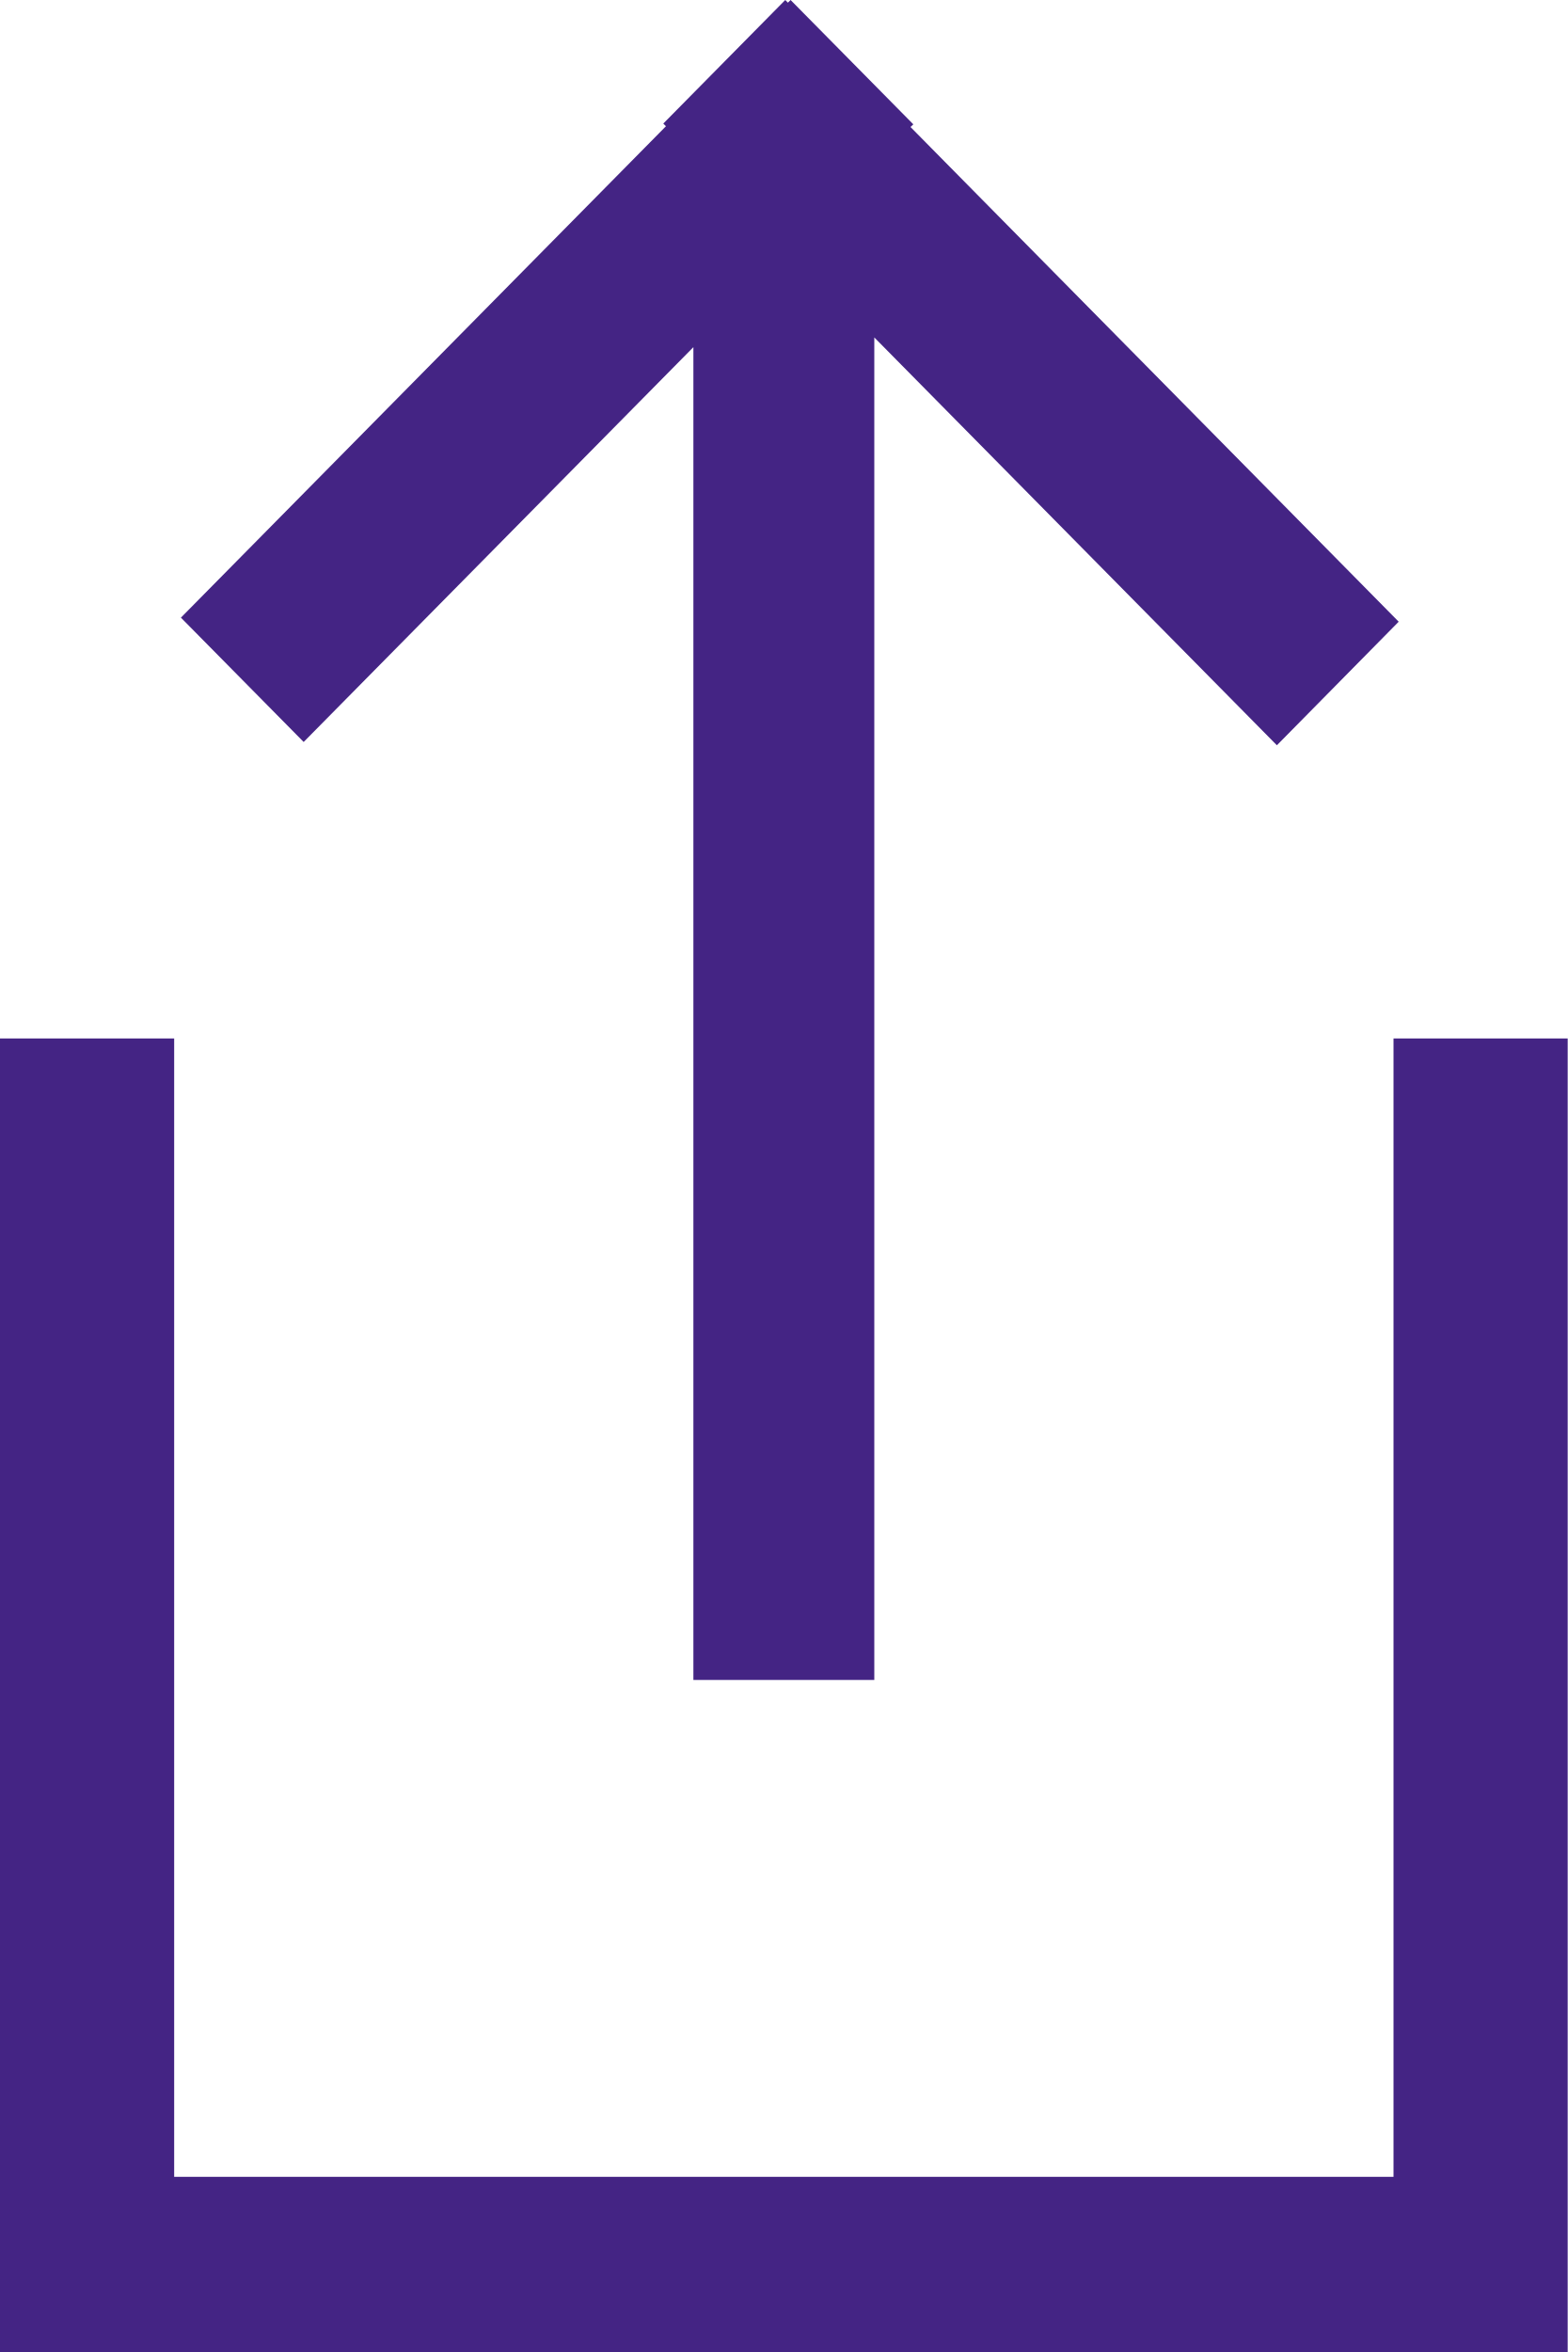
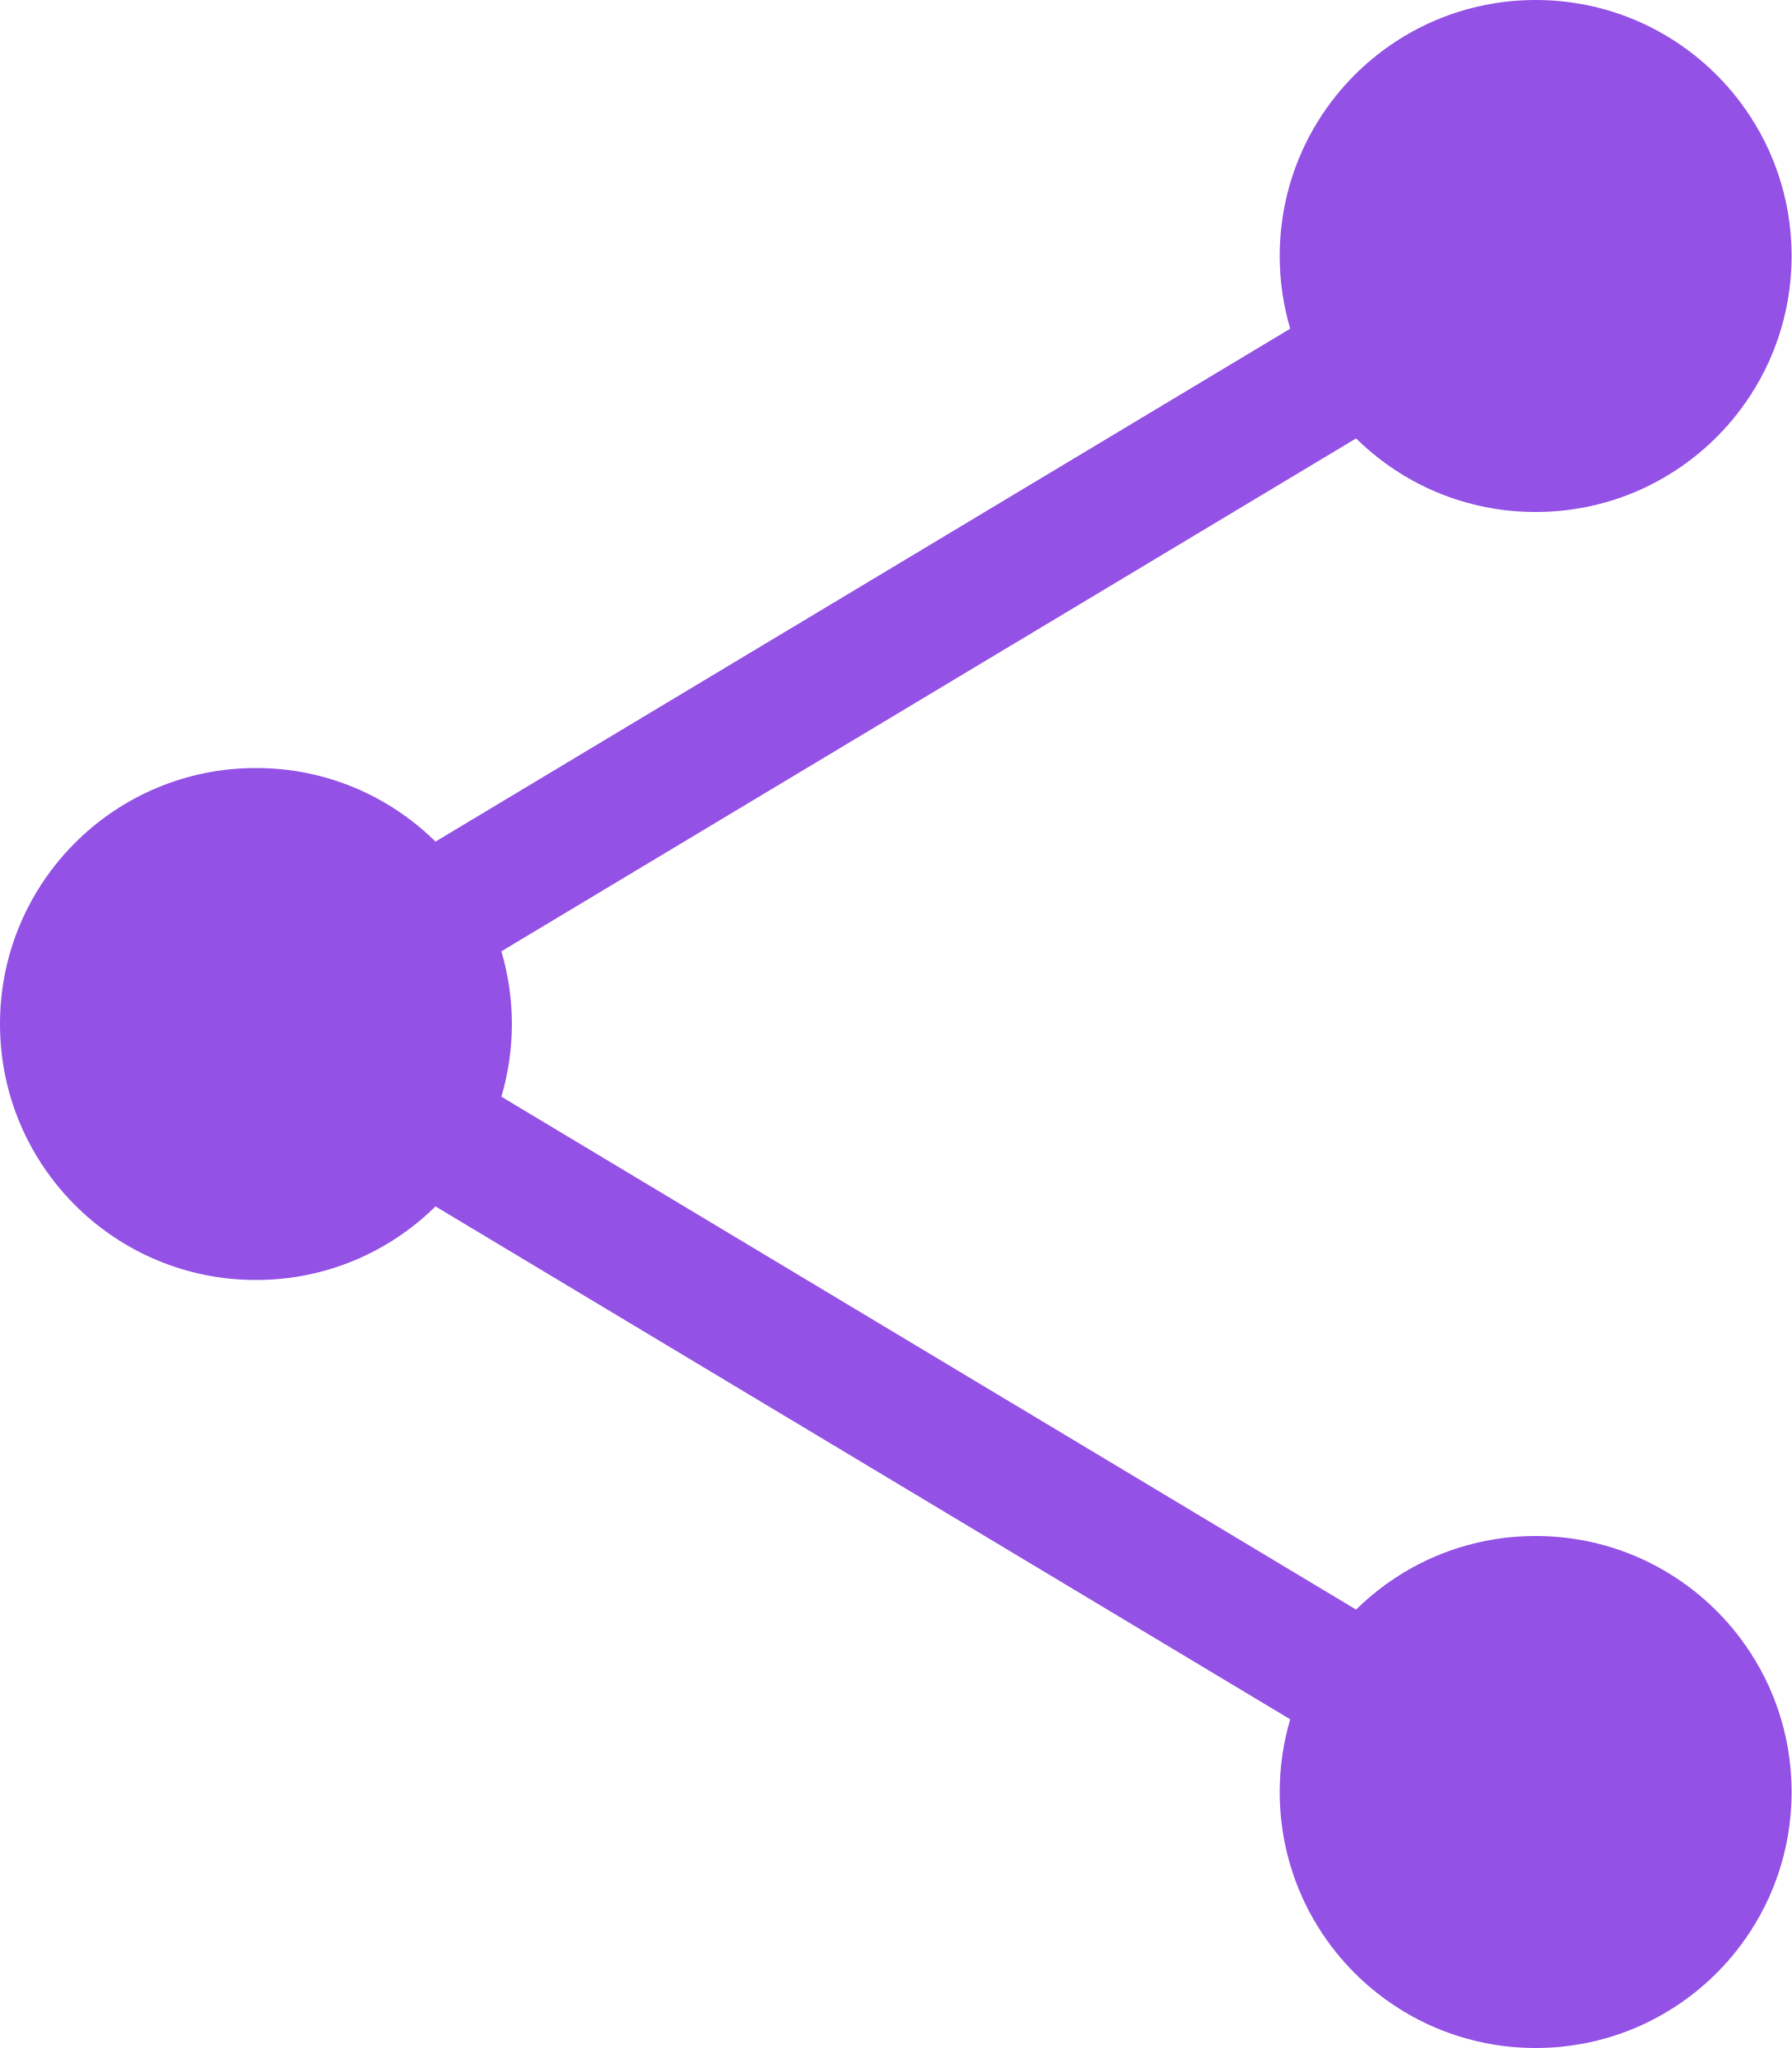
- <svg xmlns="http://www.w3.org/2000/svg" width="10px" height="15px" viewBox="0 0 10 15" version="1.1">
+ <svg xmlns="http://www.w3.org/2000/svg" width="14px" height="16px" viewBox="0 0 14 16" version="1.1">
  <defs />
-   <g id="5-april-2016" stroke="none" stroke-width="1" fill="none" fill-rule="evenodd">
-     <g id="docs" transform="translate(-570, -1692)" fill="#442484">
-       <g id="Group-2" transform="translate(570, 1688)">
-         <path d="M4.423,6.214 L1.937,8.732 L1.154,7.939 L4.248,4.805 L4.231,4.788 L5.009,4 L5.026,4.017 L5.026,4.017 L5.043,4 L5.826,4.793 L5.808,4.81 L8.922,7.965 L8.145,8.753 L5.577,6.152 L5.577,14.714 L4.423,14.714 L4.423,6.214 L4.423,6.214 Z M8.889,17.883 L1.111,17.883 L1.111,10.623 L0,10.623 L0,19 L10,19 L10,10.623 L8.889,10.623 L8.889,17.883 L8.889,17.883 Z" id="Shape" />
-       </g>
+   <g id="icons" stroke="none" stroke-width="1" fill="none" fill-rule="evenodd">
+     <g id="General-icons-1" transform="translate(-574, -708)" fill="#9351E5">
+       <path d="M577.918,716.568 C577.971,716.388 578,716.197 578,716 C578,715.803 577.971,715.612 577.918,715.432 L584.597,711.425 C584.958,711.781 585.453,712 586,712 C587.105,712 588,711.105 588,710 C588,708.895 587.105,708 586,708 C584.895,708 584,708.895 584,710 C584,710.197 584.029,710.388 584.082,710.568 L577.403,714.575 C577.042,714.219 576.547,714 576,714 C574.895,714 574,714.895 574,716 C574,717.105 574.895,718 576,718 C576.547,718 577.042,717.781 577.403,717.425 L584.082,721.432 C584.029,721.612 584,721.803 584,722 C584,723.105 584.895,724 586,724 C587.105,724 588,723.105 588,722 C588,720.895 587.105,720 586,720 C585.453,720 584.958,720.219 584.597,720.575 L577.918,716.568 Z" id="Combined-Shape" />
    </g>
  </g>
</svg>
